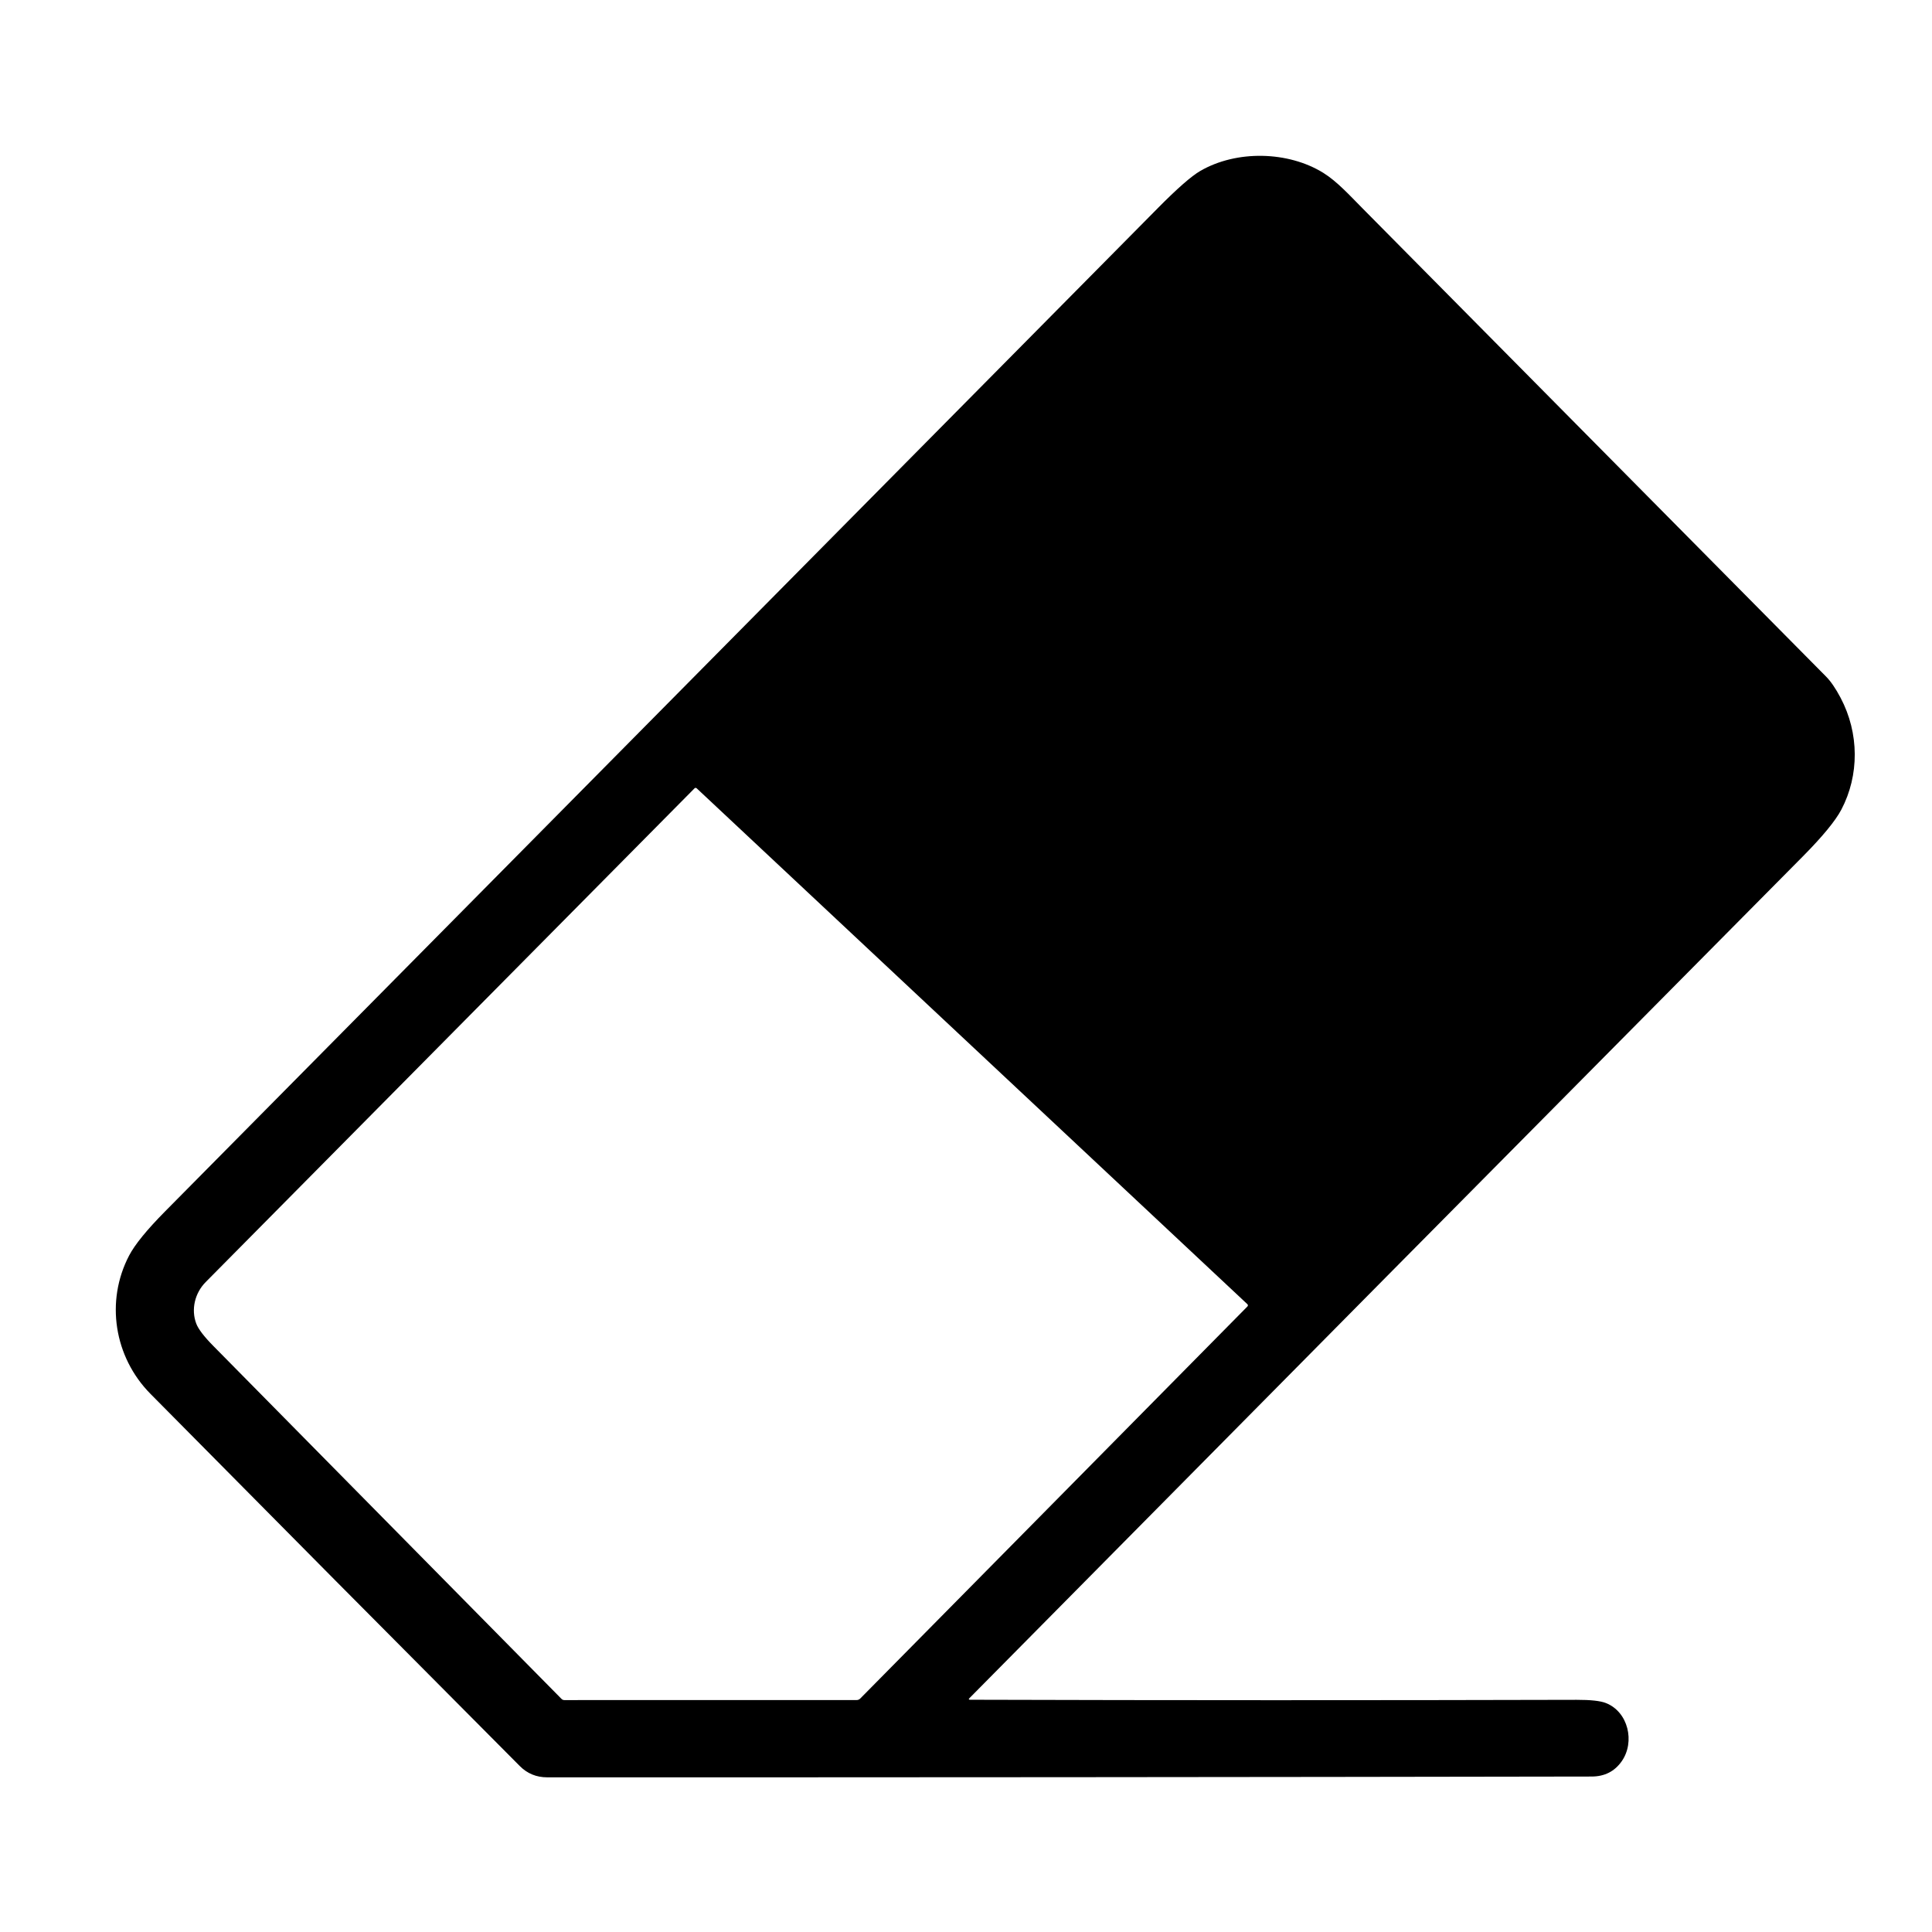
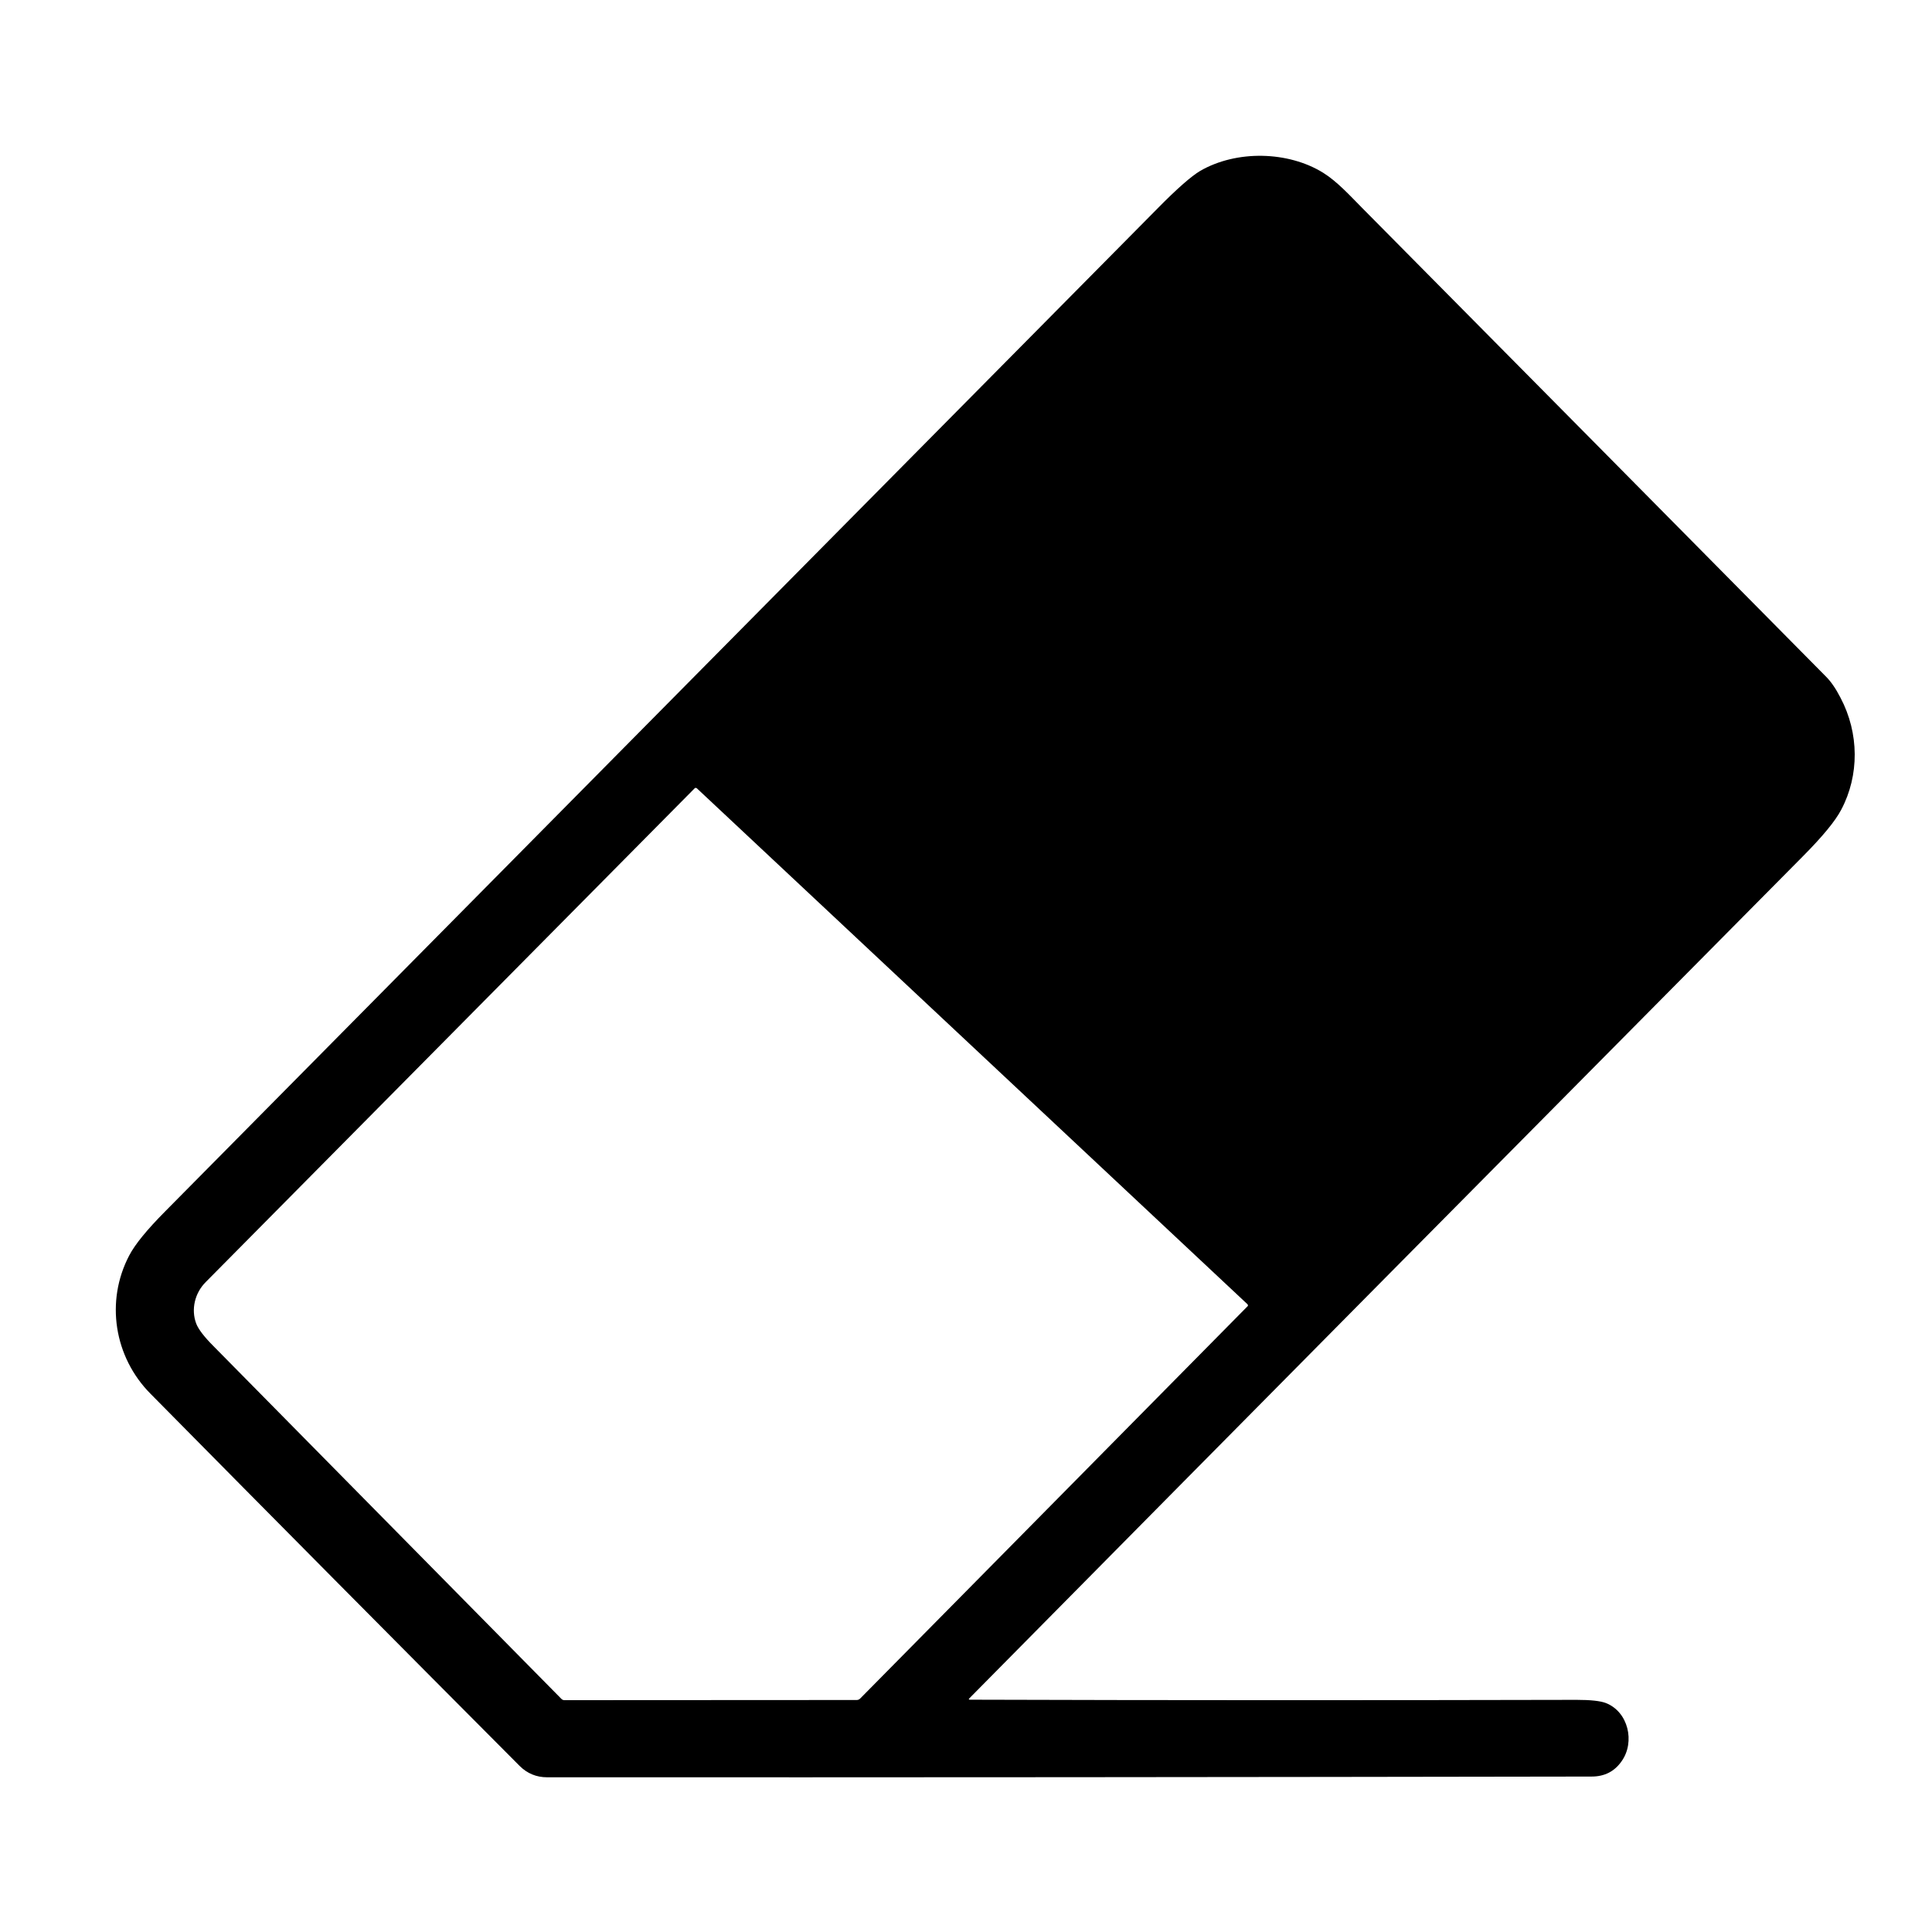
- <svg xmlns="http://www.w3.org/2000/svg" version="1.1" viewBox="0.00 0.00 512.00 512.00">
-   <path fill="#000000" d="   M 257.12 450.45   Q 337.47 450.68 417.82 450.47   Q 423.38 450.46 425.57 451.32   C 431.51 453.65 433.35 461.63 429.78 466.74   Q 426.95 470.79 421.80 470.80   Q 283.40 471.04 145.00 471.01   Q 140.72 471.01 137.74 468.01   Q 88.72 418.78 39.87 369.38   C 30.24 359.64 27.89 344.83 34.22 332.73   Q 36.51 328.35 43.75 321.03   Q 175.27 188.11 306.80 55.19   Q 314.55 47.35 318.09 45.30   C 327.71 39.72 341.39 40.05 350.69 45.81   C 354.32 48.07 357.68 51.78 360.96 55.09   Q 422.47 117.18 483.94 179.31   Q 485.82 181.22 487.78 184.93   C 492.74 194.32 492.75 205.47 487.98 214.55   Q 485.61 219.04 477.78 226.95   Q 367.28 338.40 256.94 450.00   Q 256.49 450.45 257.12 450.45   Z   M 54.51 339.76   C 51.61 342.69 50.60 347.04 52.01 350.77   Q 52.83 352.95 56.61 356.77   Q 102.69 403.50 148.81 450.23   Q 149.12 450.54 149.55 450.54   L 227.03 450.53   A 1.31 1.30 -67.1 0 0 227.94 450.16   L 330.58 346.23   A 0.42 0.42 0.0 0 0 330.57 345.62   L 184.62 208.90   A 0.40 0.40 0.0 0 0 184.06 208.91   Q 119.33 274.29 54.51 339.76   Z" />
+ <svg xmlns="http://www.w3.org/2000/svg" width="50px" height="50px" viewBox="0 0 50 50" version="1.1">
+   <g id="surface1">
+     <path style=" stroke:none;fill-rule:nonzero;fill:rgb(0%,0%,0%);fill-opacity:1;" d="M 25.109 43.988 C 30.34 44.004 35.57 44.004 40.805 43.992 C 41.164 43.992 41.418 44.02 41.559 44.074 C 42.141 44.301 42.32 45.082 41.969 45.578 C 41.785 45.844 41.527 45.977 41.191 45.977 C 32.18 45.992 23.172 46 14.16 45.996 C 13.883 45.996 13.645 45.898 13.449 45.703 C 10.258 42.5 7.074 39.289 3.895 36.07 C 2.953 35.121 2.723 33.676 3.344 32.492 C 3.492 32.207 3.801 31.828 4.273 31.352 C 12.836 22.695 21.398 14.043 29.961 5.391 C 30.465 4.879 30.832 4.559 31.062 4.422 C 32.004 3.879 33.34 3.91 34.246 4.473 C 34.602 4.695 34.93 5.055 35.25 5.379 C 39.254 9.422 43.258 13.465 47.258 17.512 C 47.383 17.637 47.508 17.816 47.633 18.059 C 48.117 18.977 48.121 20.066 47.652 20.953 C 47.5 21.246 47.168 21.648 46.656 22.164 C 39.465 29.418 32.273 36.68 25.094 43.945 C 25.062 43.977 25.066 43.988 25.109 43.988 Z M 5.324 33.18 C 5.039 33.465 4.941 33.891 5.078 34.254 C 5.133 34.398 5.281 34.594 5.527 34.84 C 8.527 37.883 11.531 40.926 14.531 43.969 C 14.551 43.988 14.578 44 14.605 44 L 22.172 43.996 C 22.203 43.996 22.234 43.984 22.258 43.961 L 32.281 33.812 C 32.293 33.805 32.297 33.793 32.297 33.781 C 32.297 33.77 32.289 33.758 32.281 33.75 L 18.031 20.398 C 18.016 20.387 17.988 20.387 17.977 20.402 C 13.762 24.656 9.543 28.918 5.324 33.18 Z M 5.324 33.18 " />
+   </g>
</svg>
